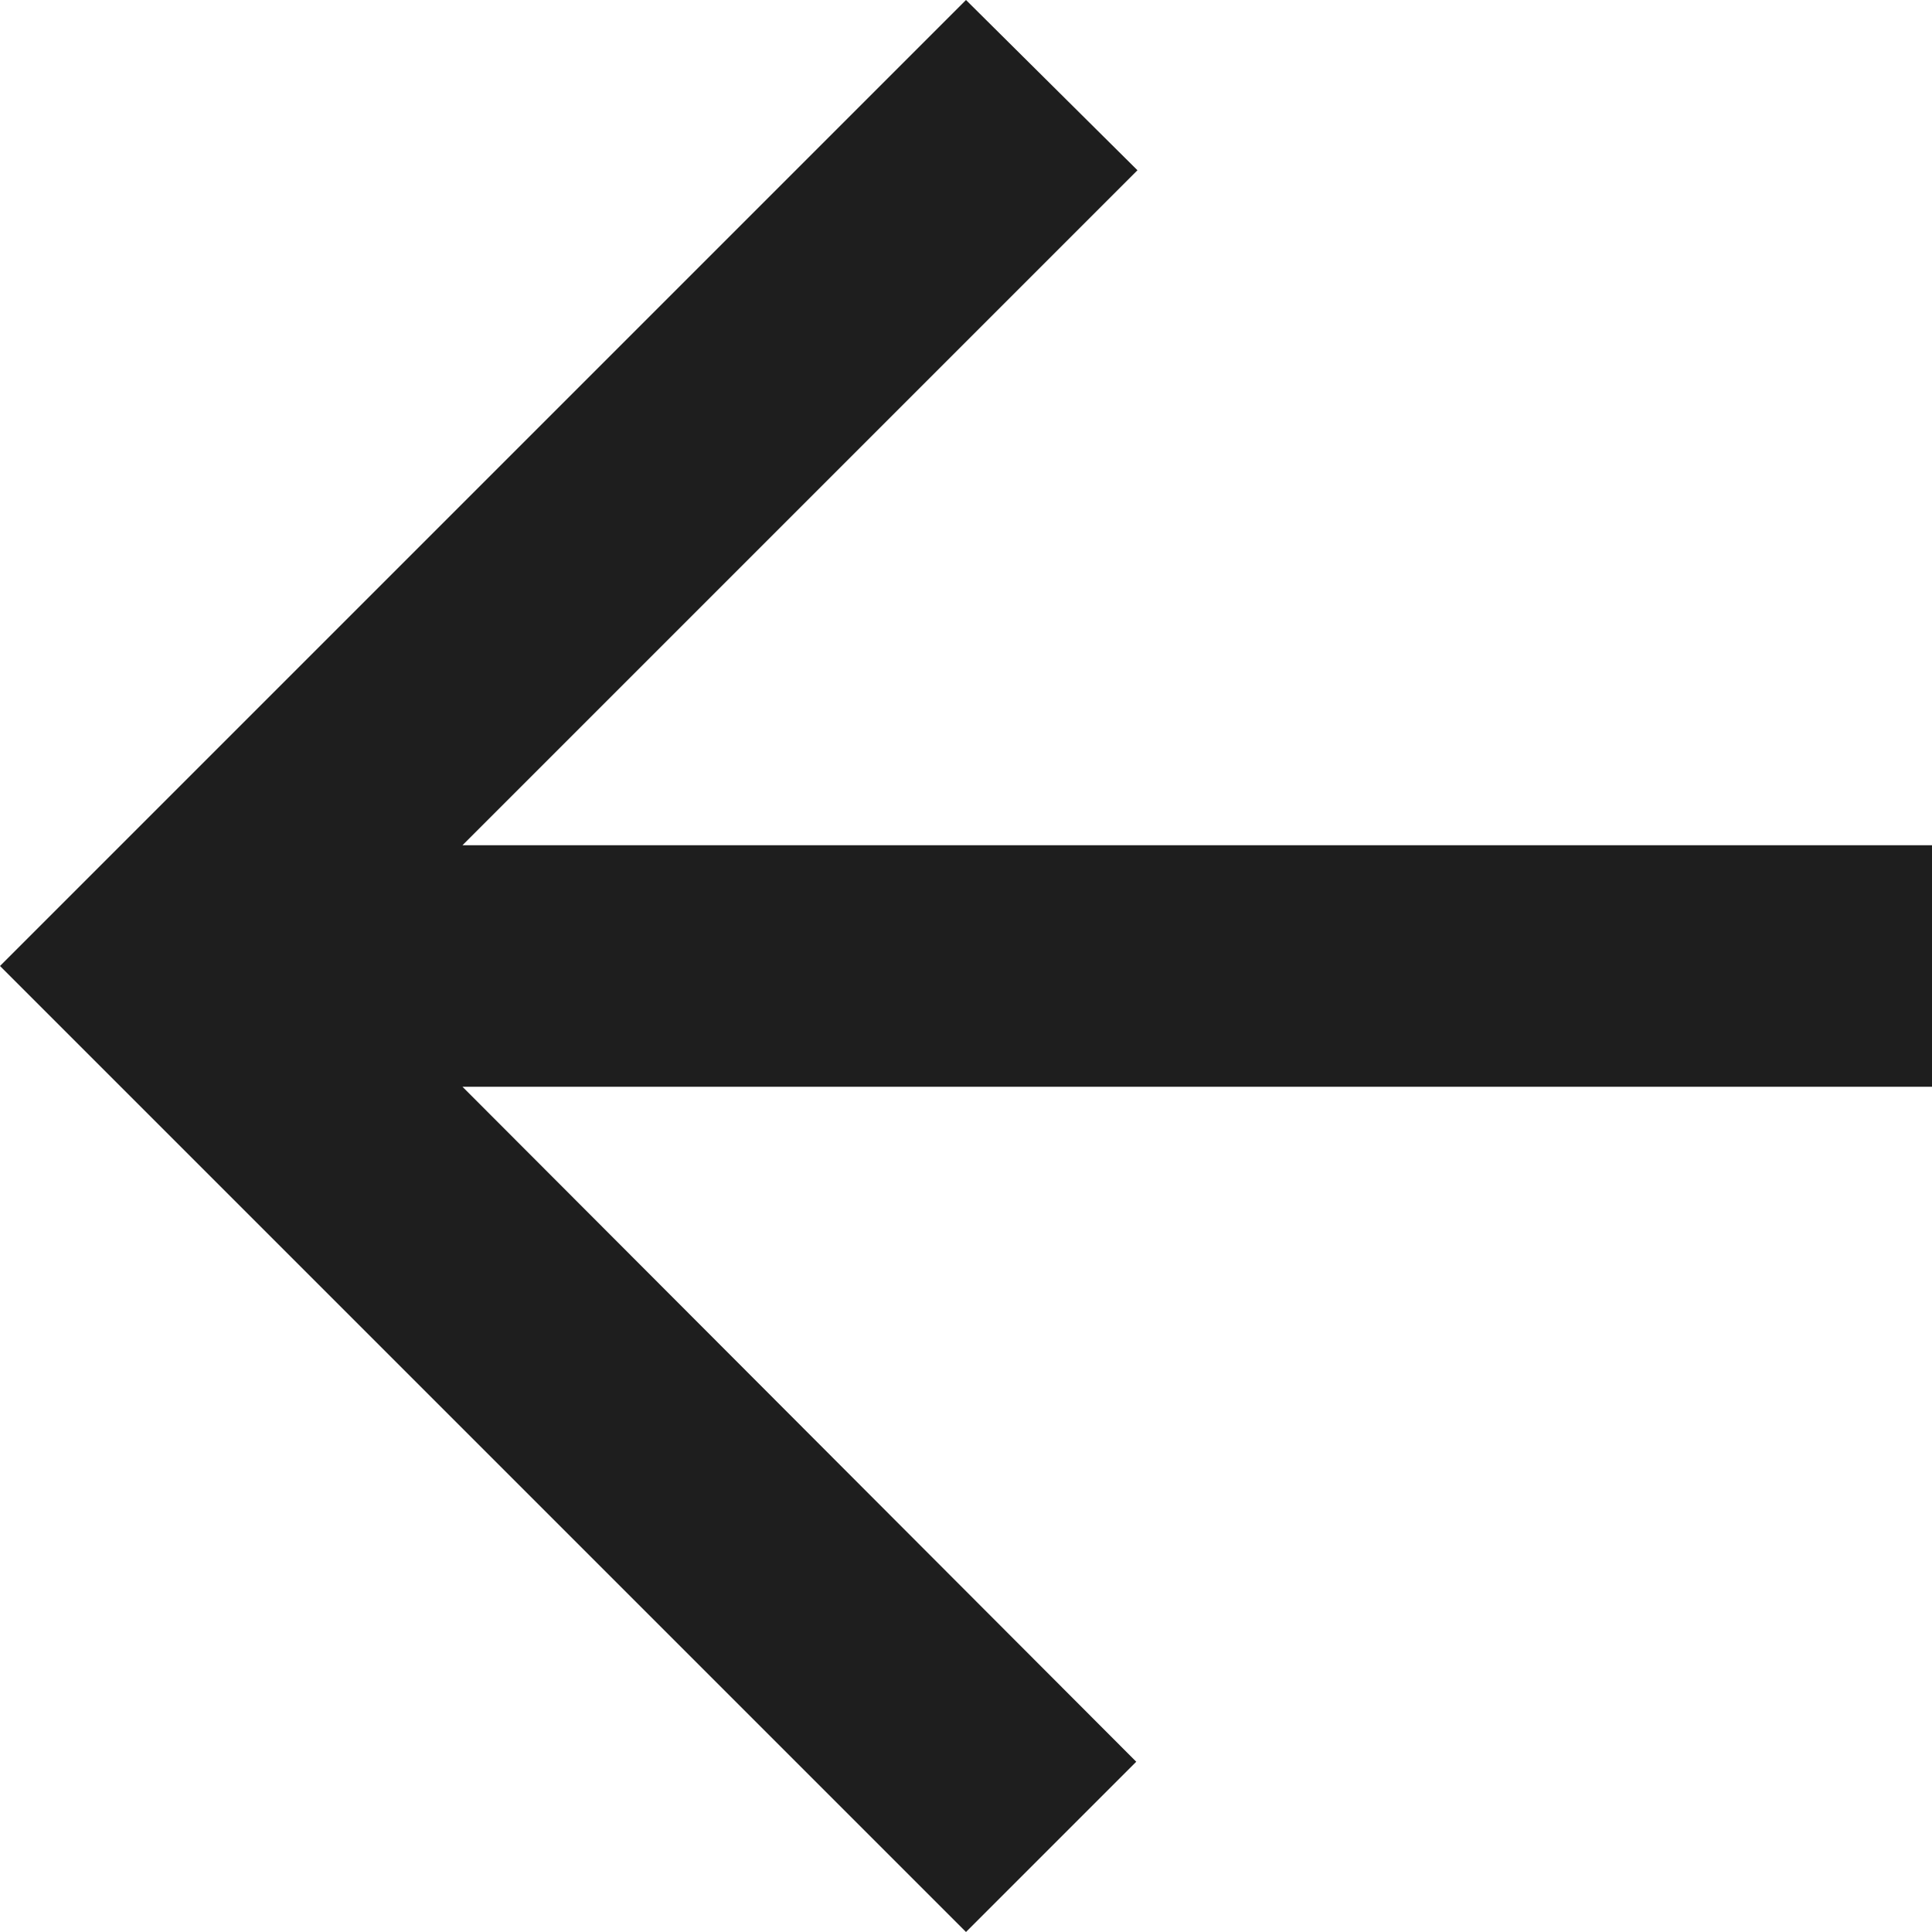
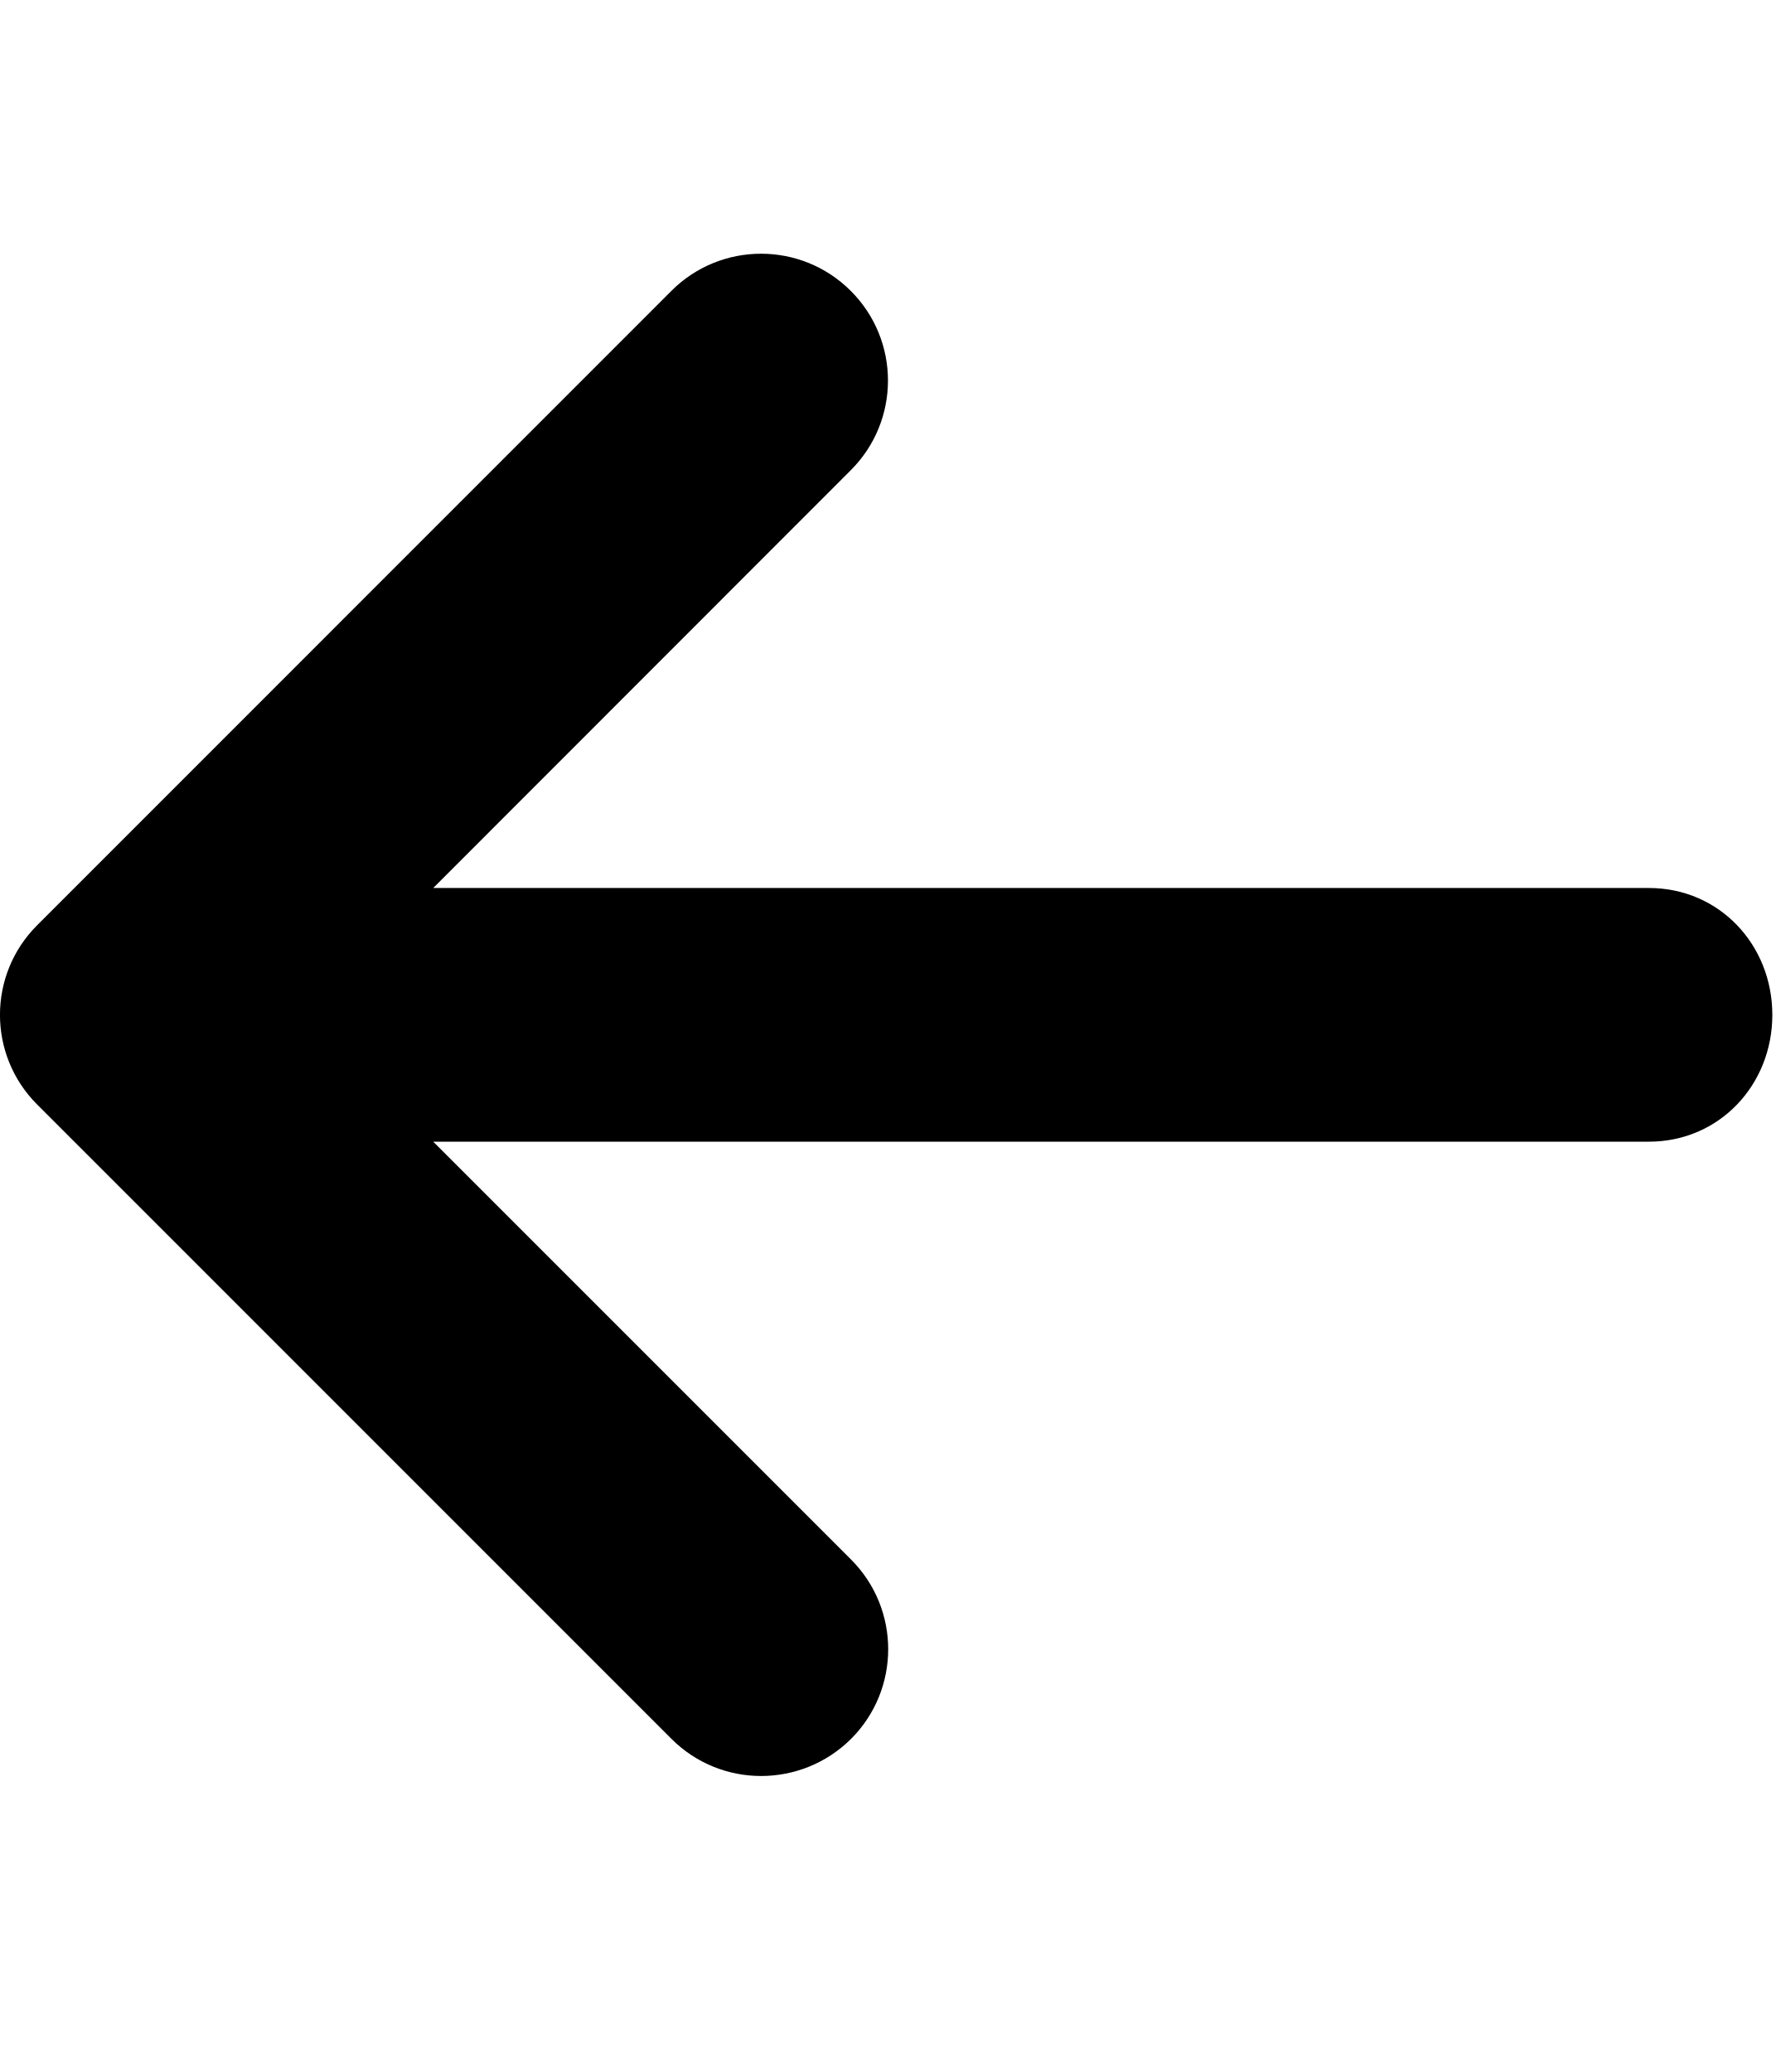
- <svg xmlns="http://www.w3.org/2000/svg" width="24" height="24" viewBox="0 0 24 24" fill="none">
-   <path d="M24 10.5H5.745L14.13 2.115L12 0L0 12L12 24L14.115 21.885L5.745 13.5H24V10.5Z" fill="#1E1E1E" />
+ <svg xmlns="http://www.w3.org/2000/svg" width="18" height="21" viewBox="0 0 18 21" fill="none">
+   <path d="M17.964 10.286C17.964 10.997 17.425 11.571 16.714 11.571H4.391L8.626 15.806C9.128 16.308 9.128 17.122 8.626 17.624C8.373 17.875 8.044 18 7.714 18C7.385 18 7.056 17.874 6.805 17.623L0.377 11.195C-0.126 10.692 -0.126 9.879 0.377 9.377L6.805 2.948C7.307 2.446 8.121 2.446 8.623 2.948C9.126 3.45 9.126 4.264 8.623 4.766L4.391 9H16.714C17.425 9 17.964 9.574 17.964 10.286Z" fill="black" />
</svg>
